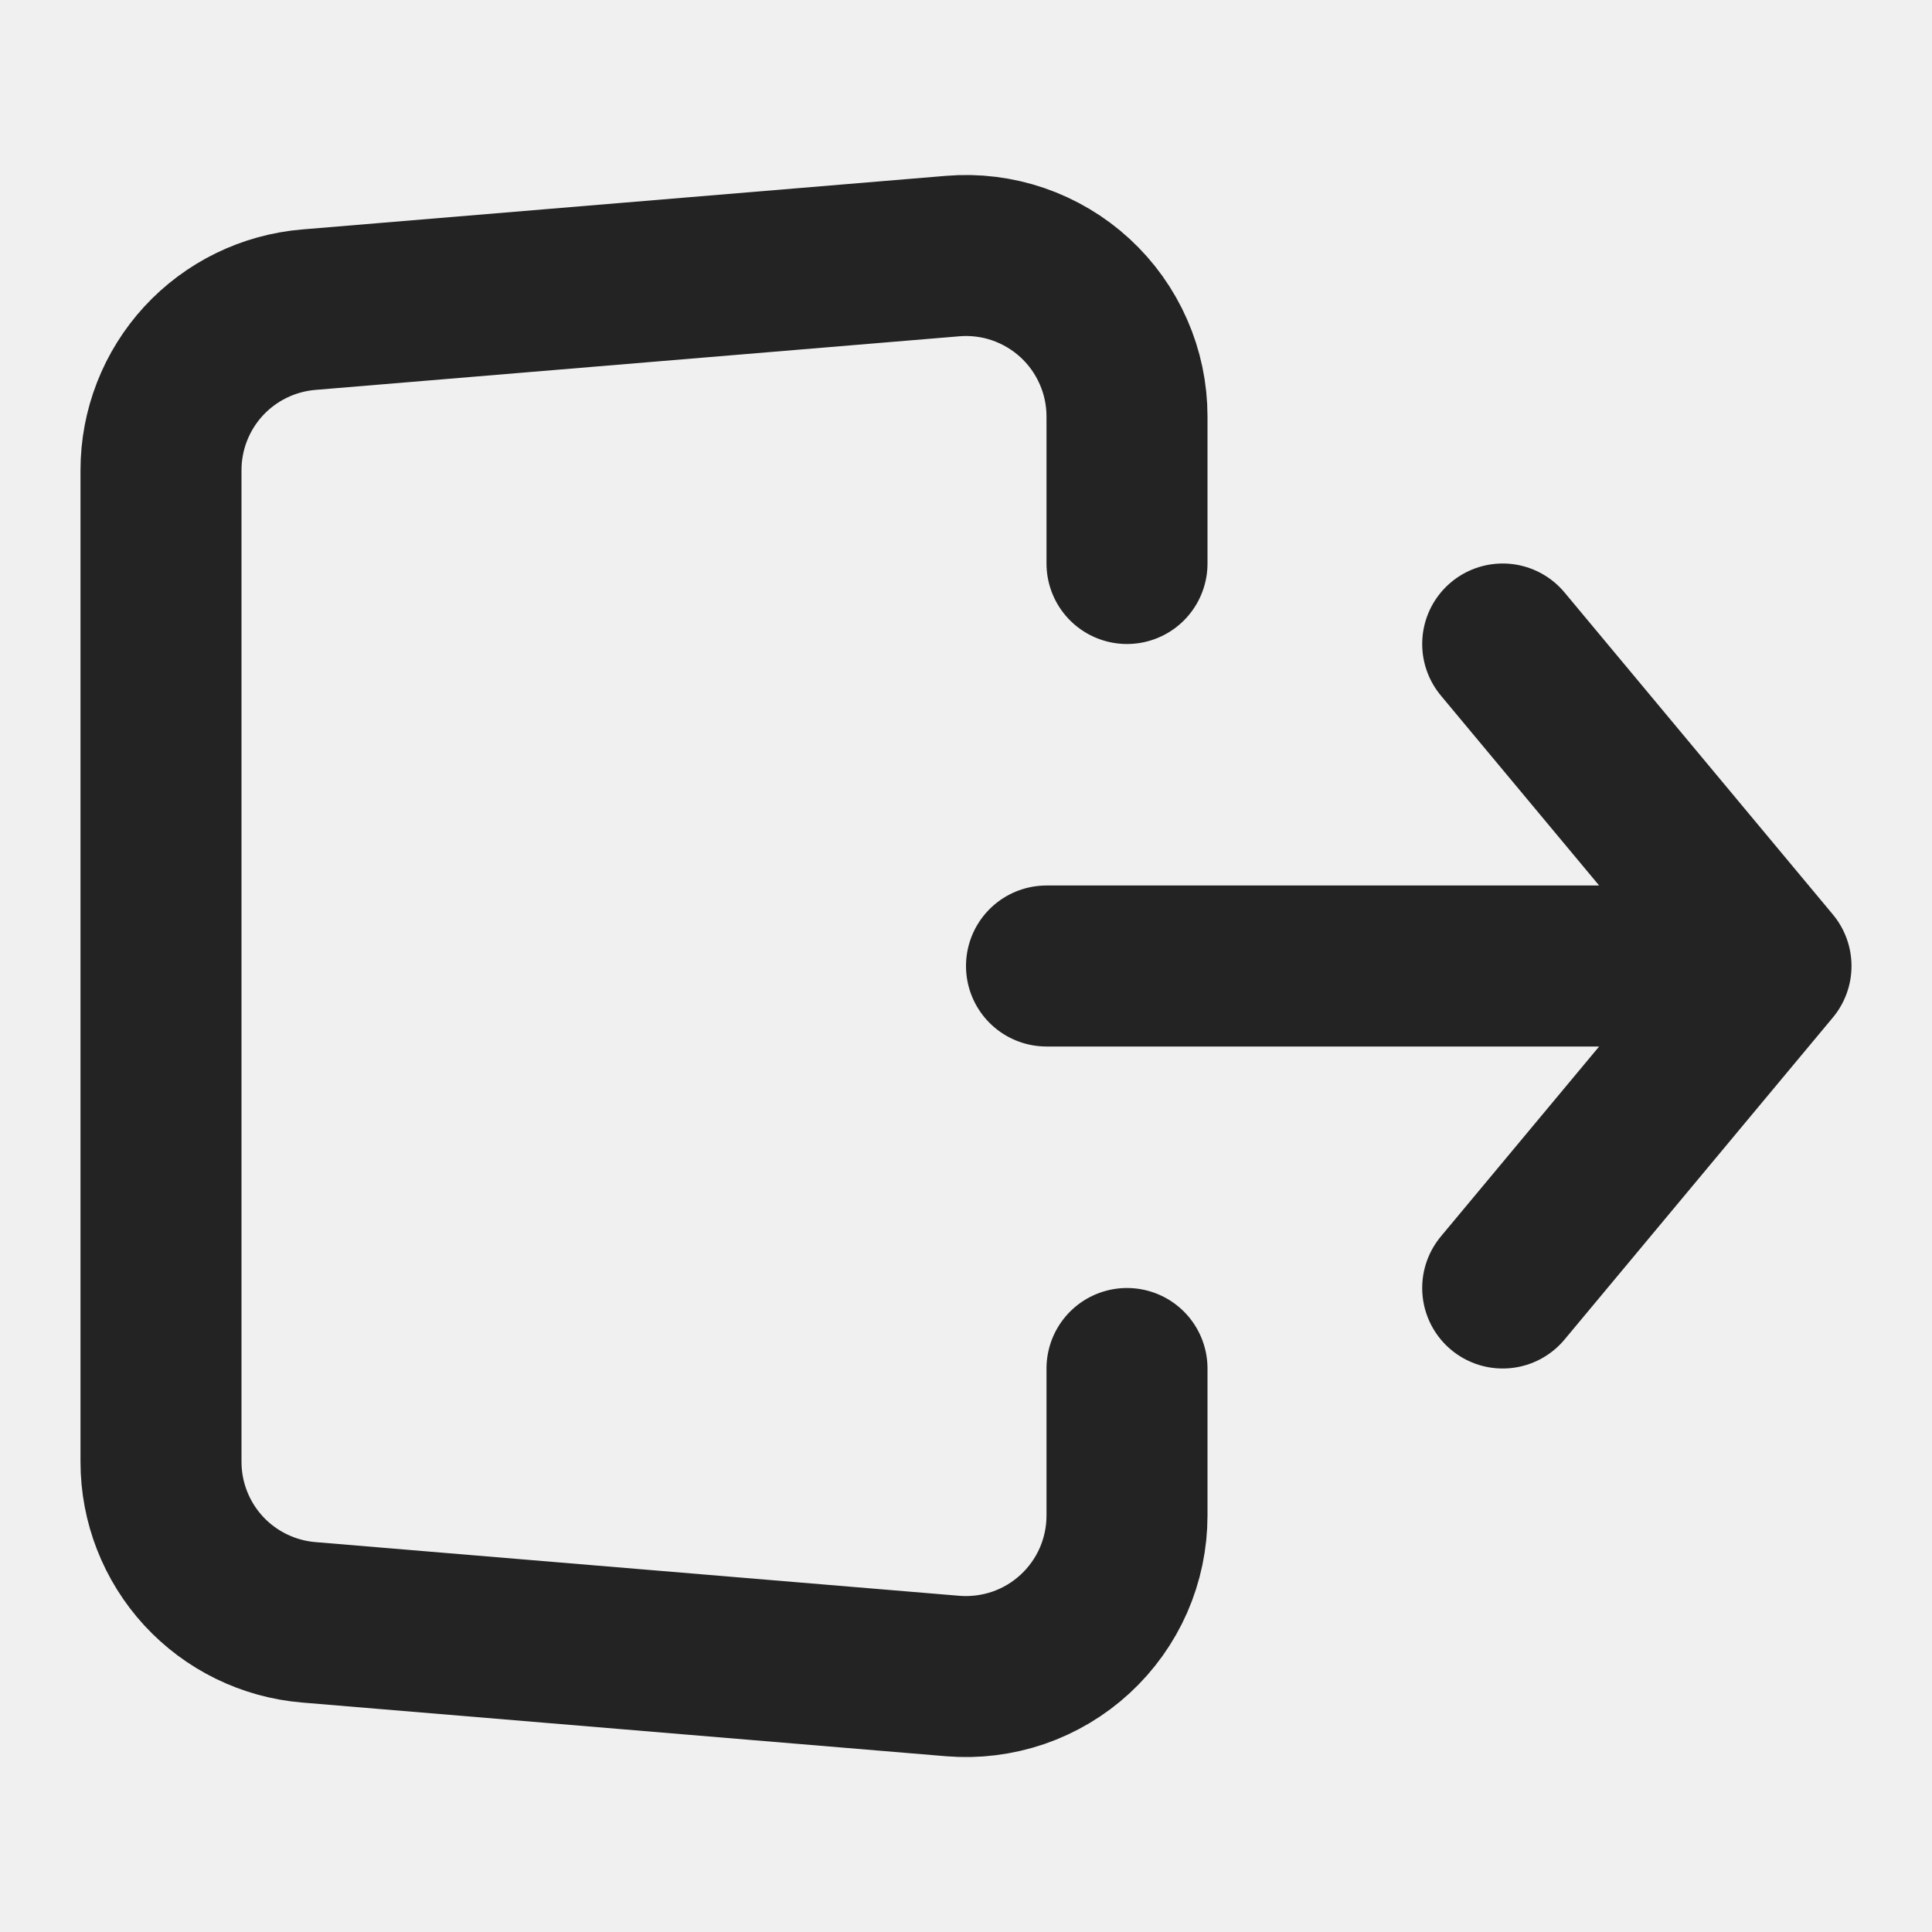
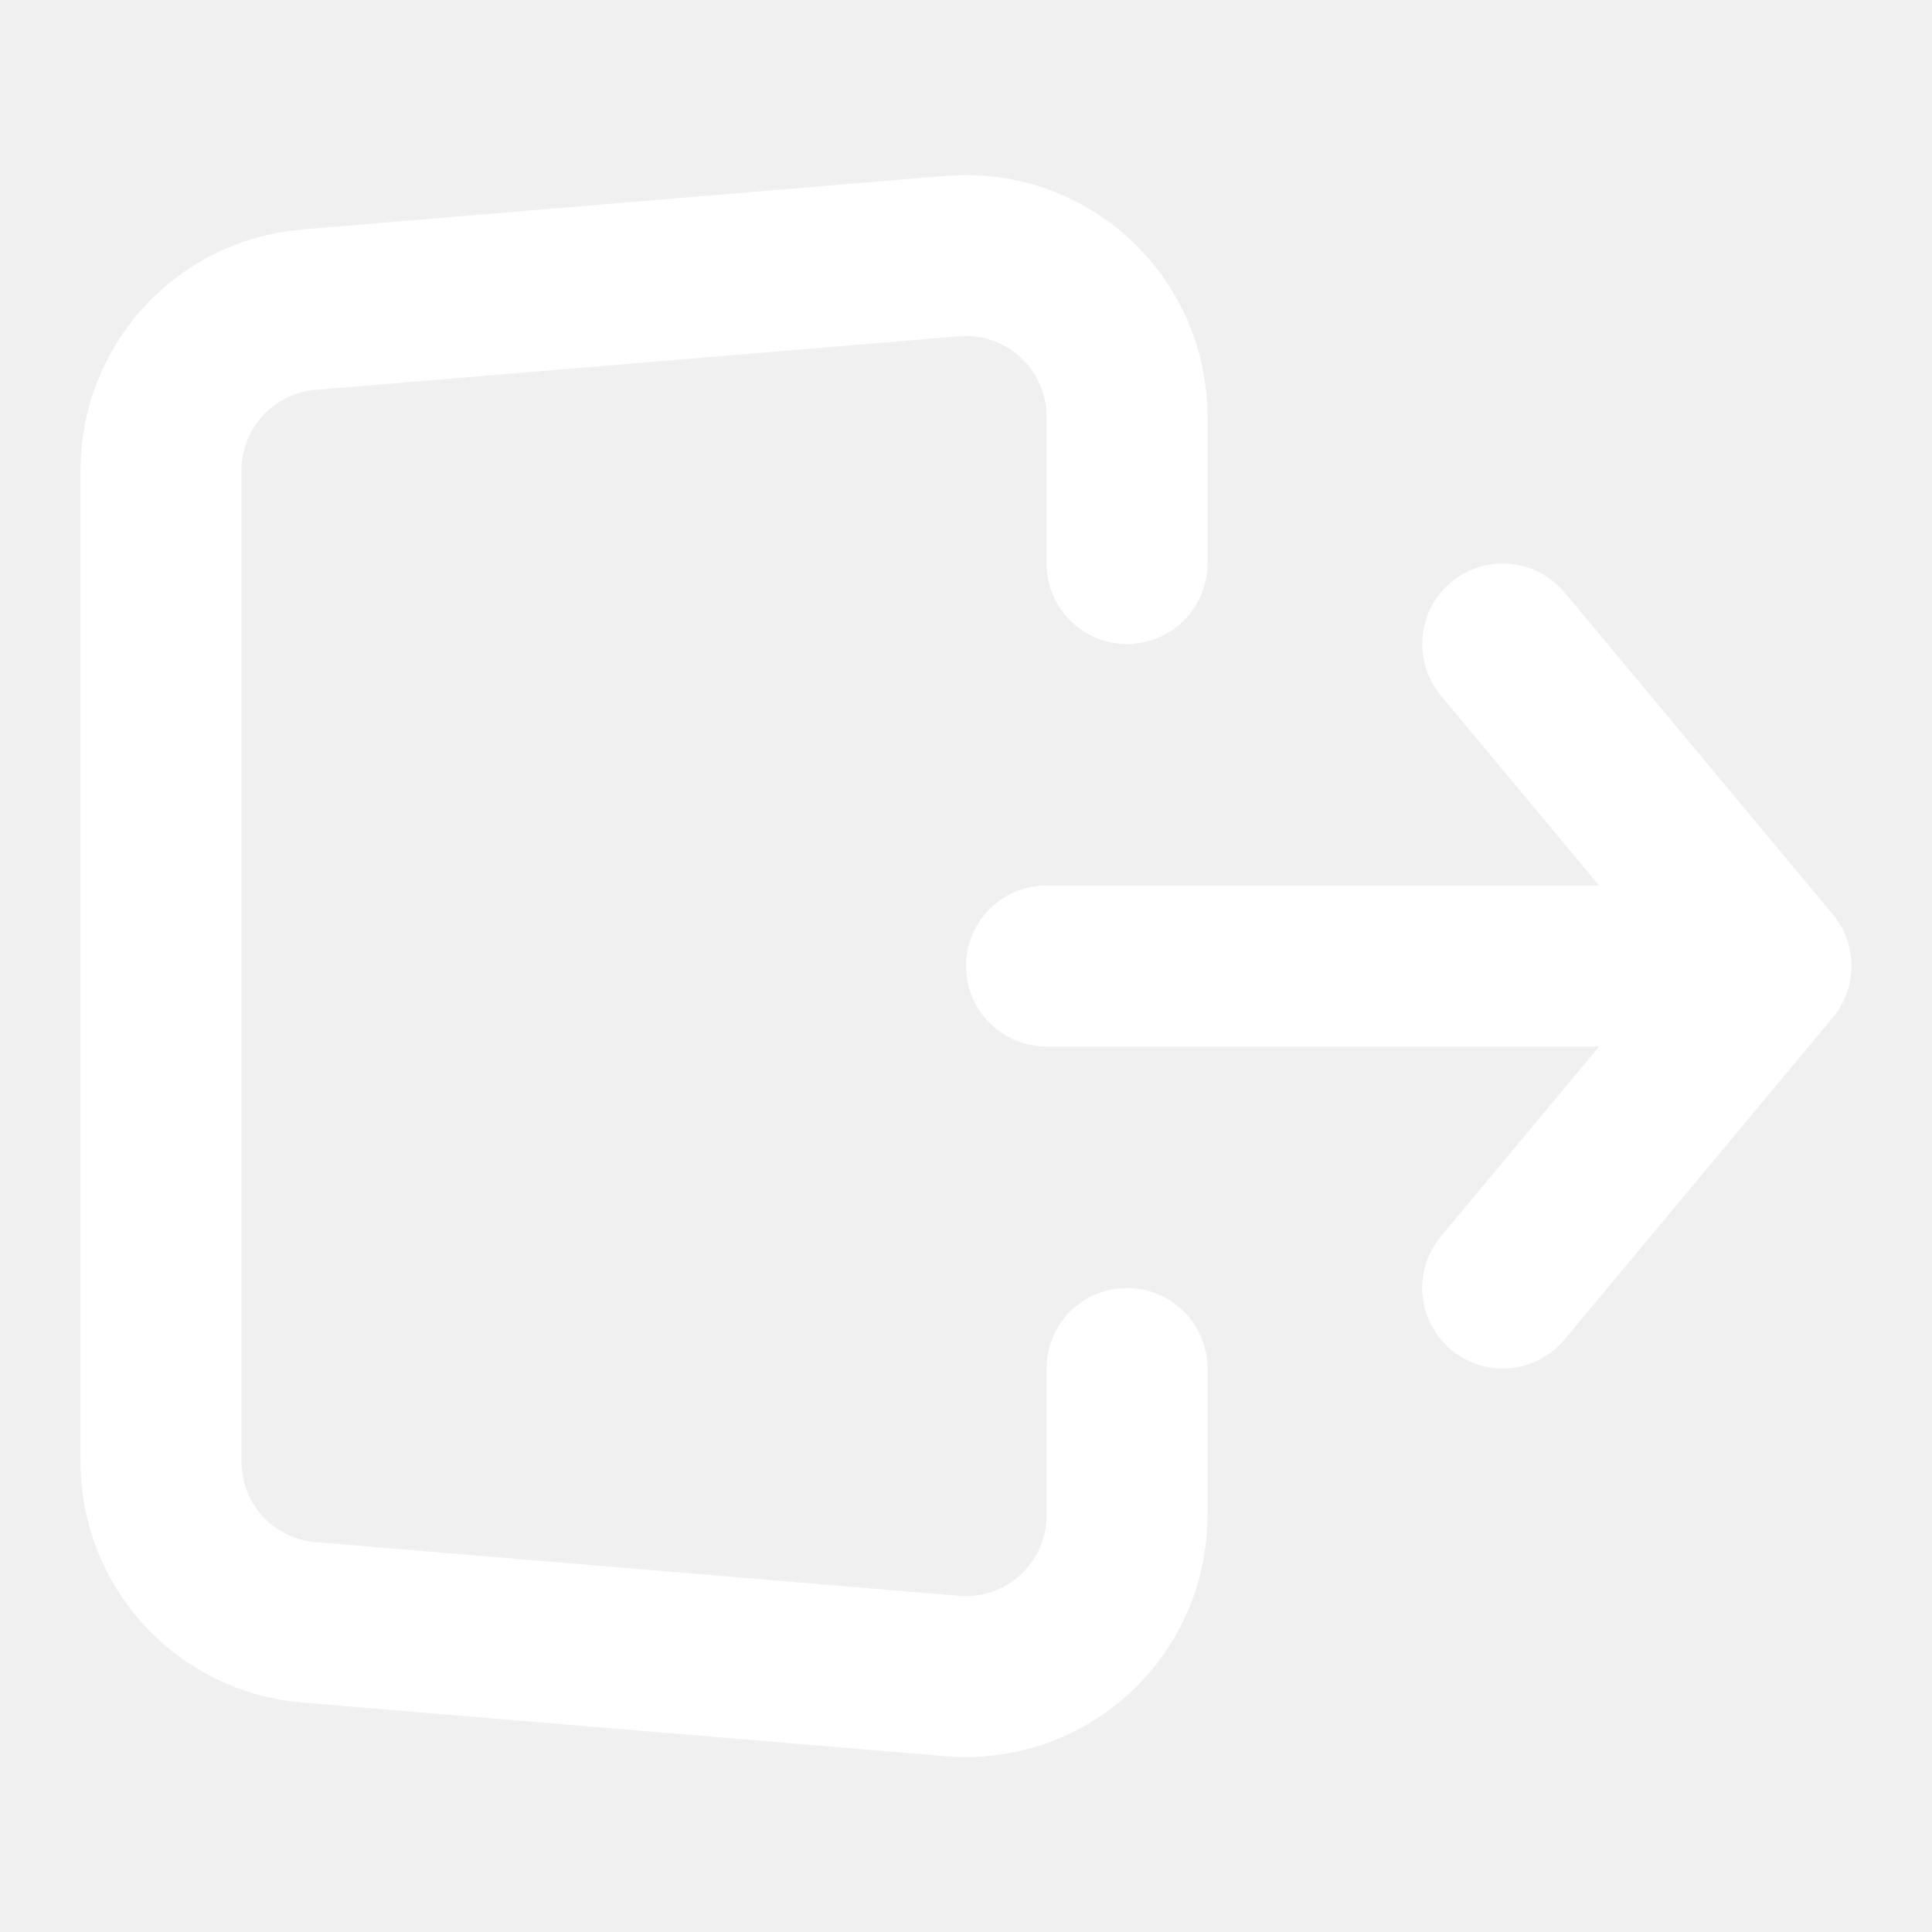
<svg xmlns="http://www.w3.org/2000/svg" width="24" height="24" viewBox="0 0 24 24" fill="none">
  <g id="akar-icons:sign-out">
-     <path id="Vector" d="M13 12H22M22 12L18.667 8M22 12L18.667 16M14 7V5.174C14 4.897 13.943 4.624 13.831 4.37C13.72 4.117 13.558 3.89 13.354 3.702C13.151 3.515 12.91 3.372 12.649 3.282C12.387 3.192 12.11 3.158 11.834 3.181L3.834 3.847C3.334 3.889 2.868 4.117 2.528 4.486C2.189 4.855 2 5.338 2 5.84V18.16C2 18.662 2.189 19.145 2.528 19.514C2.868 19.883 3.334 20.111 3.834 20.153L11.834 20.82C12.11 20.843 12.387 20.808 12.649 20.719C12.911 20.629 13.151 20.486 13.355 20.298C13.558 20.111 13.721 19.883 13.832 19.63C13.943 19.376 14 19.103 14 18.826V17" stroke="#232323" stroke-width="2" stroke-linecap="round" stroke-linejoin="round" />
+     <path id="Vector" d="M13 12H22M22 12L18.667 8M22 12L18.667 16M14 7V5.174C14 4.897 13.943 4.624 13.831 4.37C13.72 4.117 13.558 3.89 13.354 3.702C13.151 3.515 12.91 3.372 12.649 3.282C12.387 3.192 12.11 3.158 11.834 3.181L3.834 3.847C3.334 3.889 2.868 4.117 2.528 4.486C2.189 4.855 2 5.338 2 5.84V18.16C2 18.662 2.189 19.145 2.528 19.514C2.868 19.883 3.334 20.111 3.834 20.153L11.834 20.82C12.11 20.843 12.387 20.808 12.649 20.719C12.911 20.629 13.151 20.486 13.355 20.298C13.558 20.111 13.721 19.883 13.832 19.63C13.943 19.376 14 19.103 14 18.826V17" stroke="#fff" stroke-width="2" stroke-linecap="round" stroke-linejoin="round" />
  </g>
</svg>
